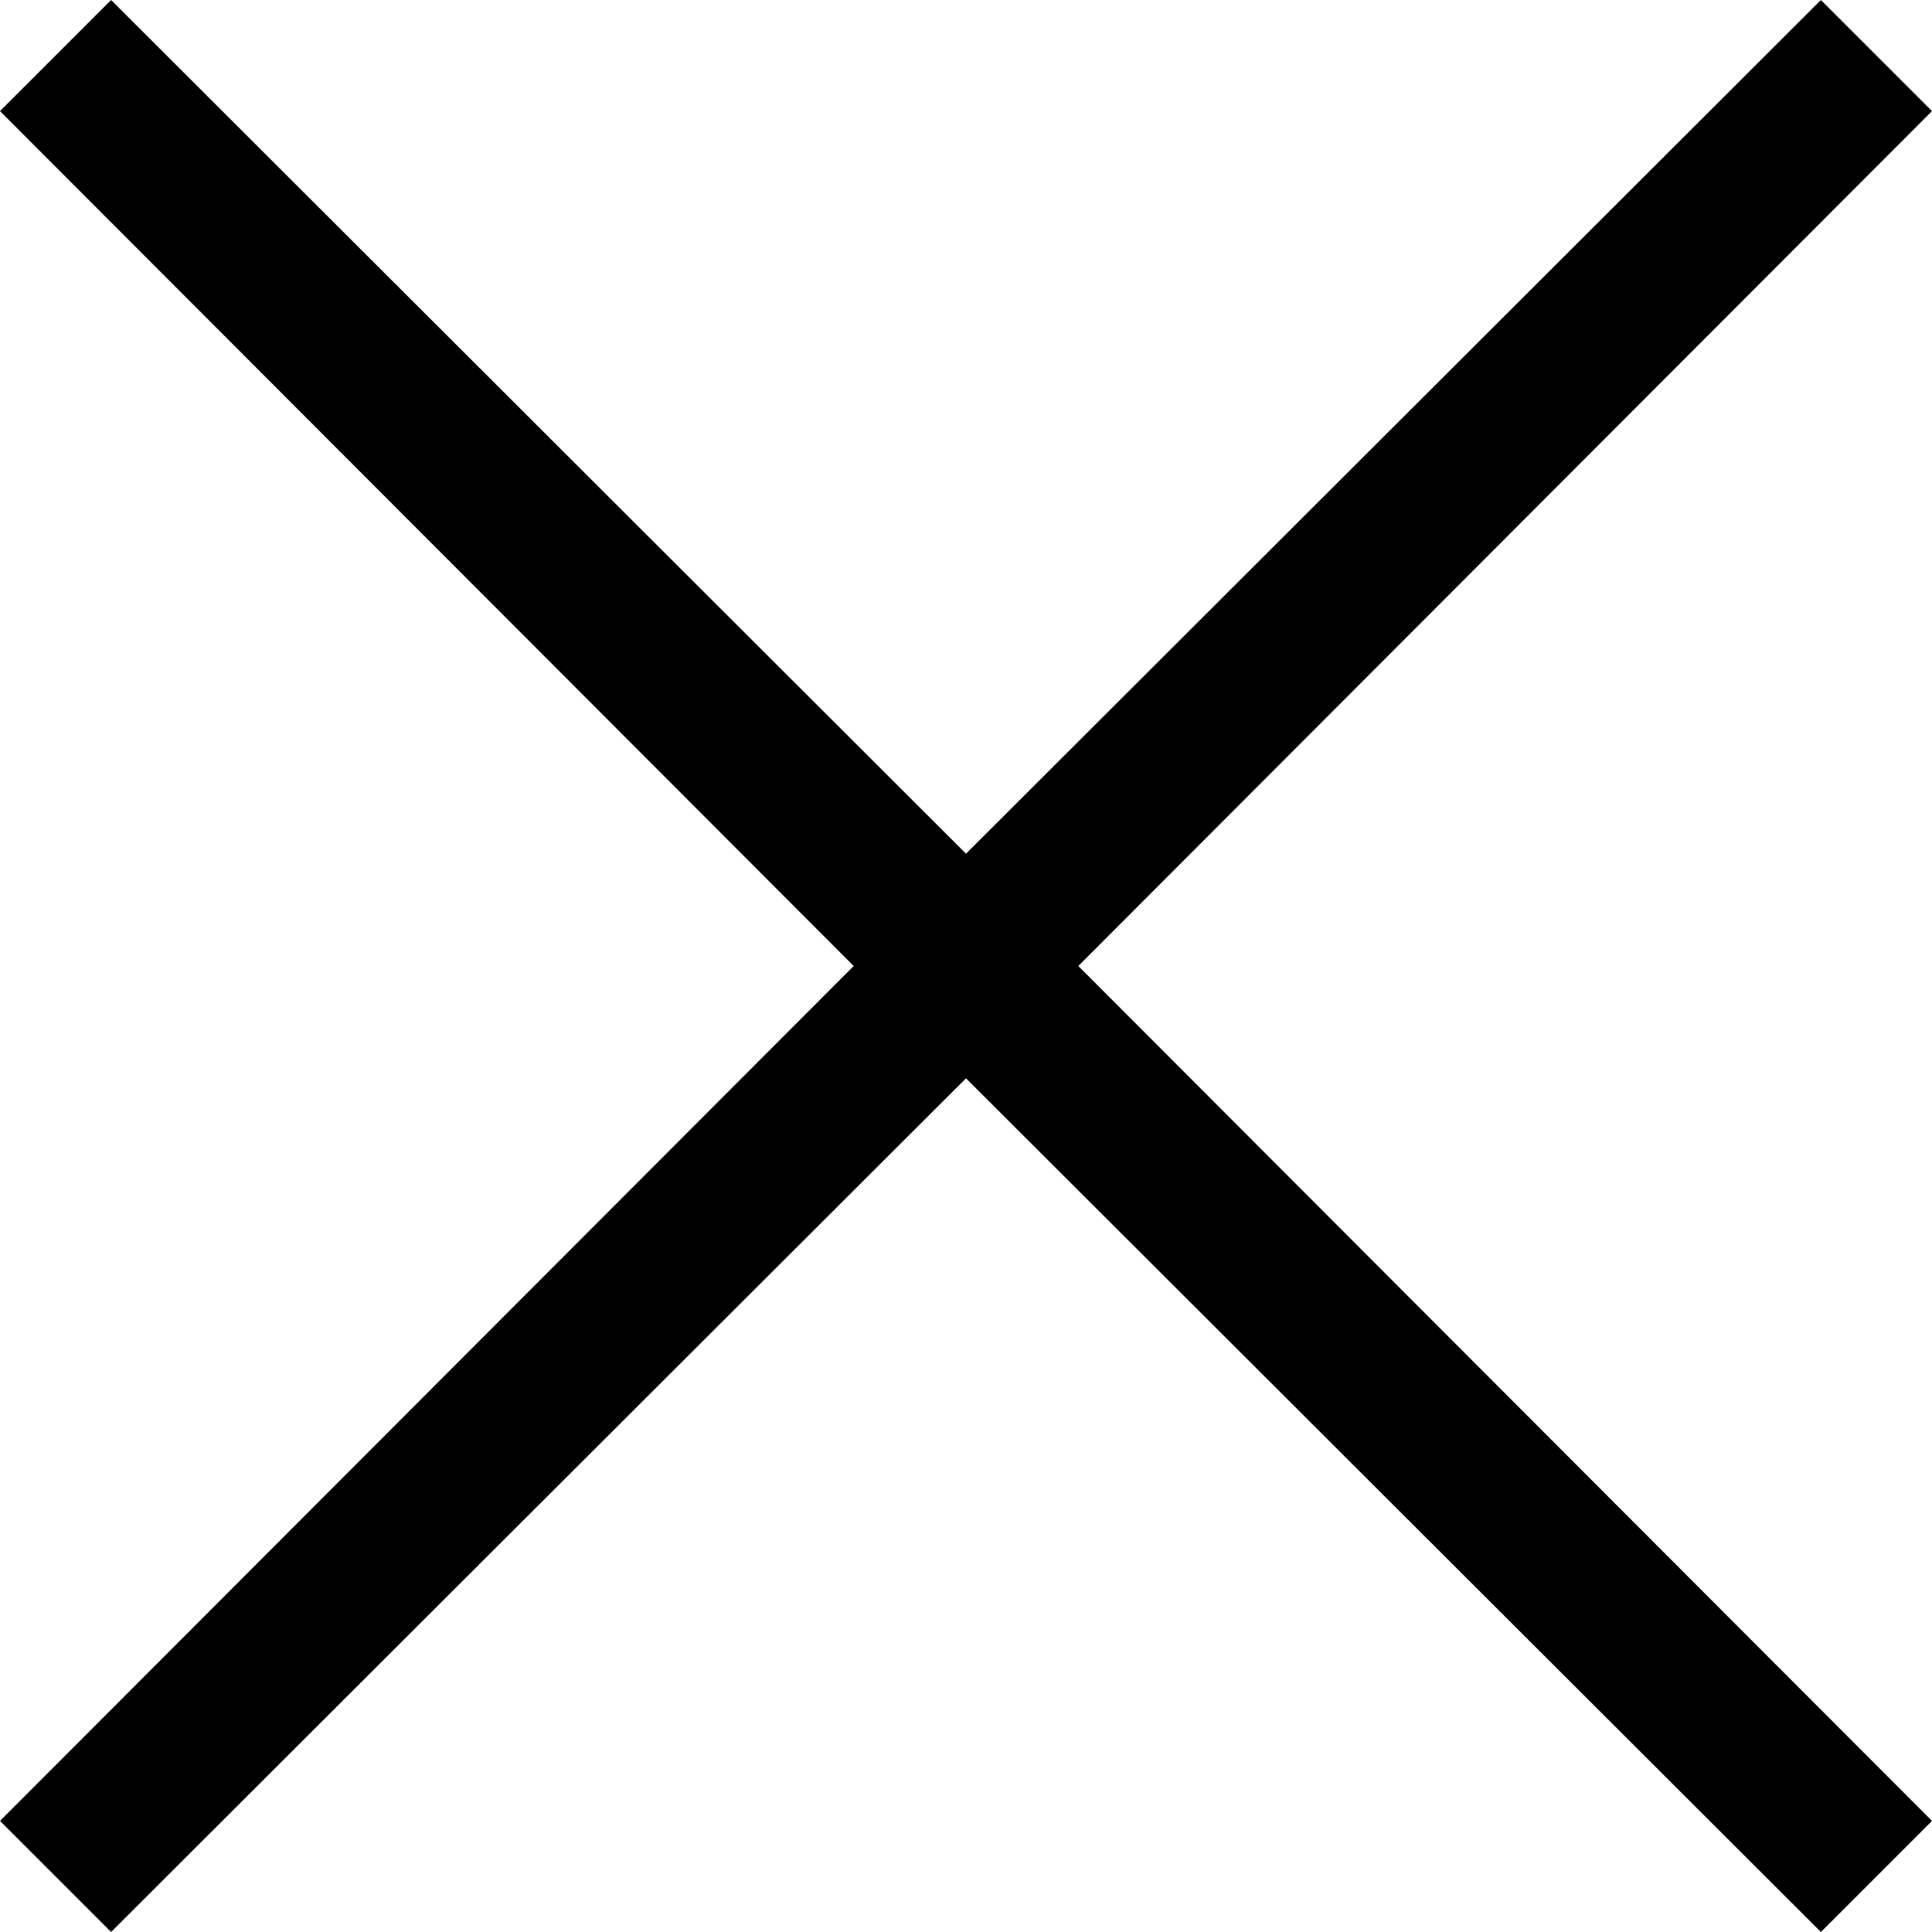
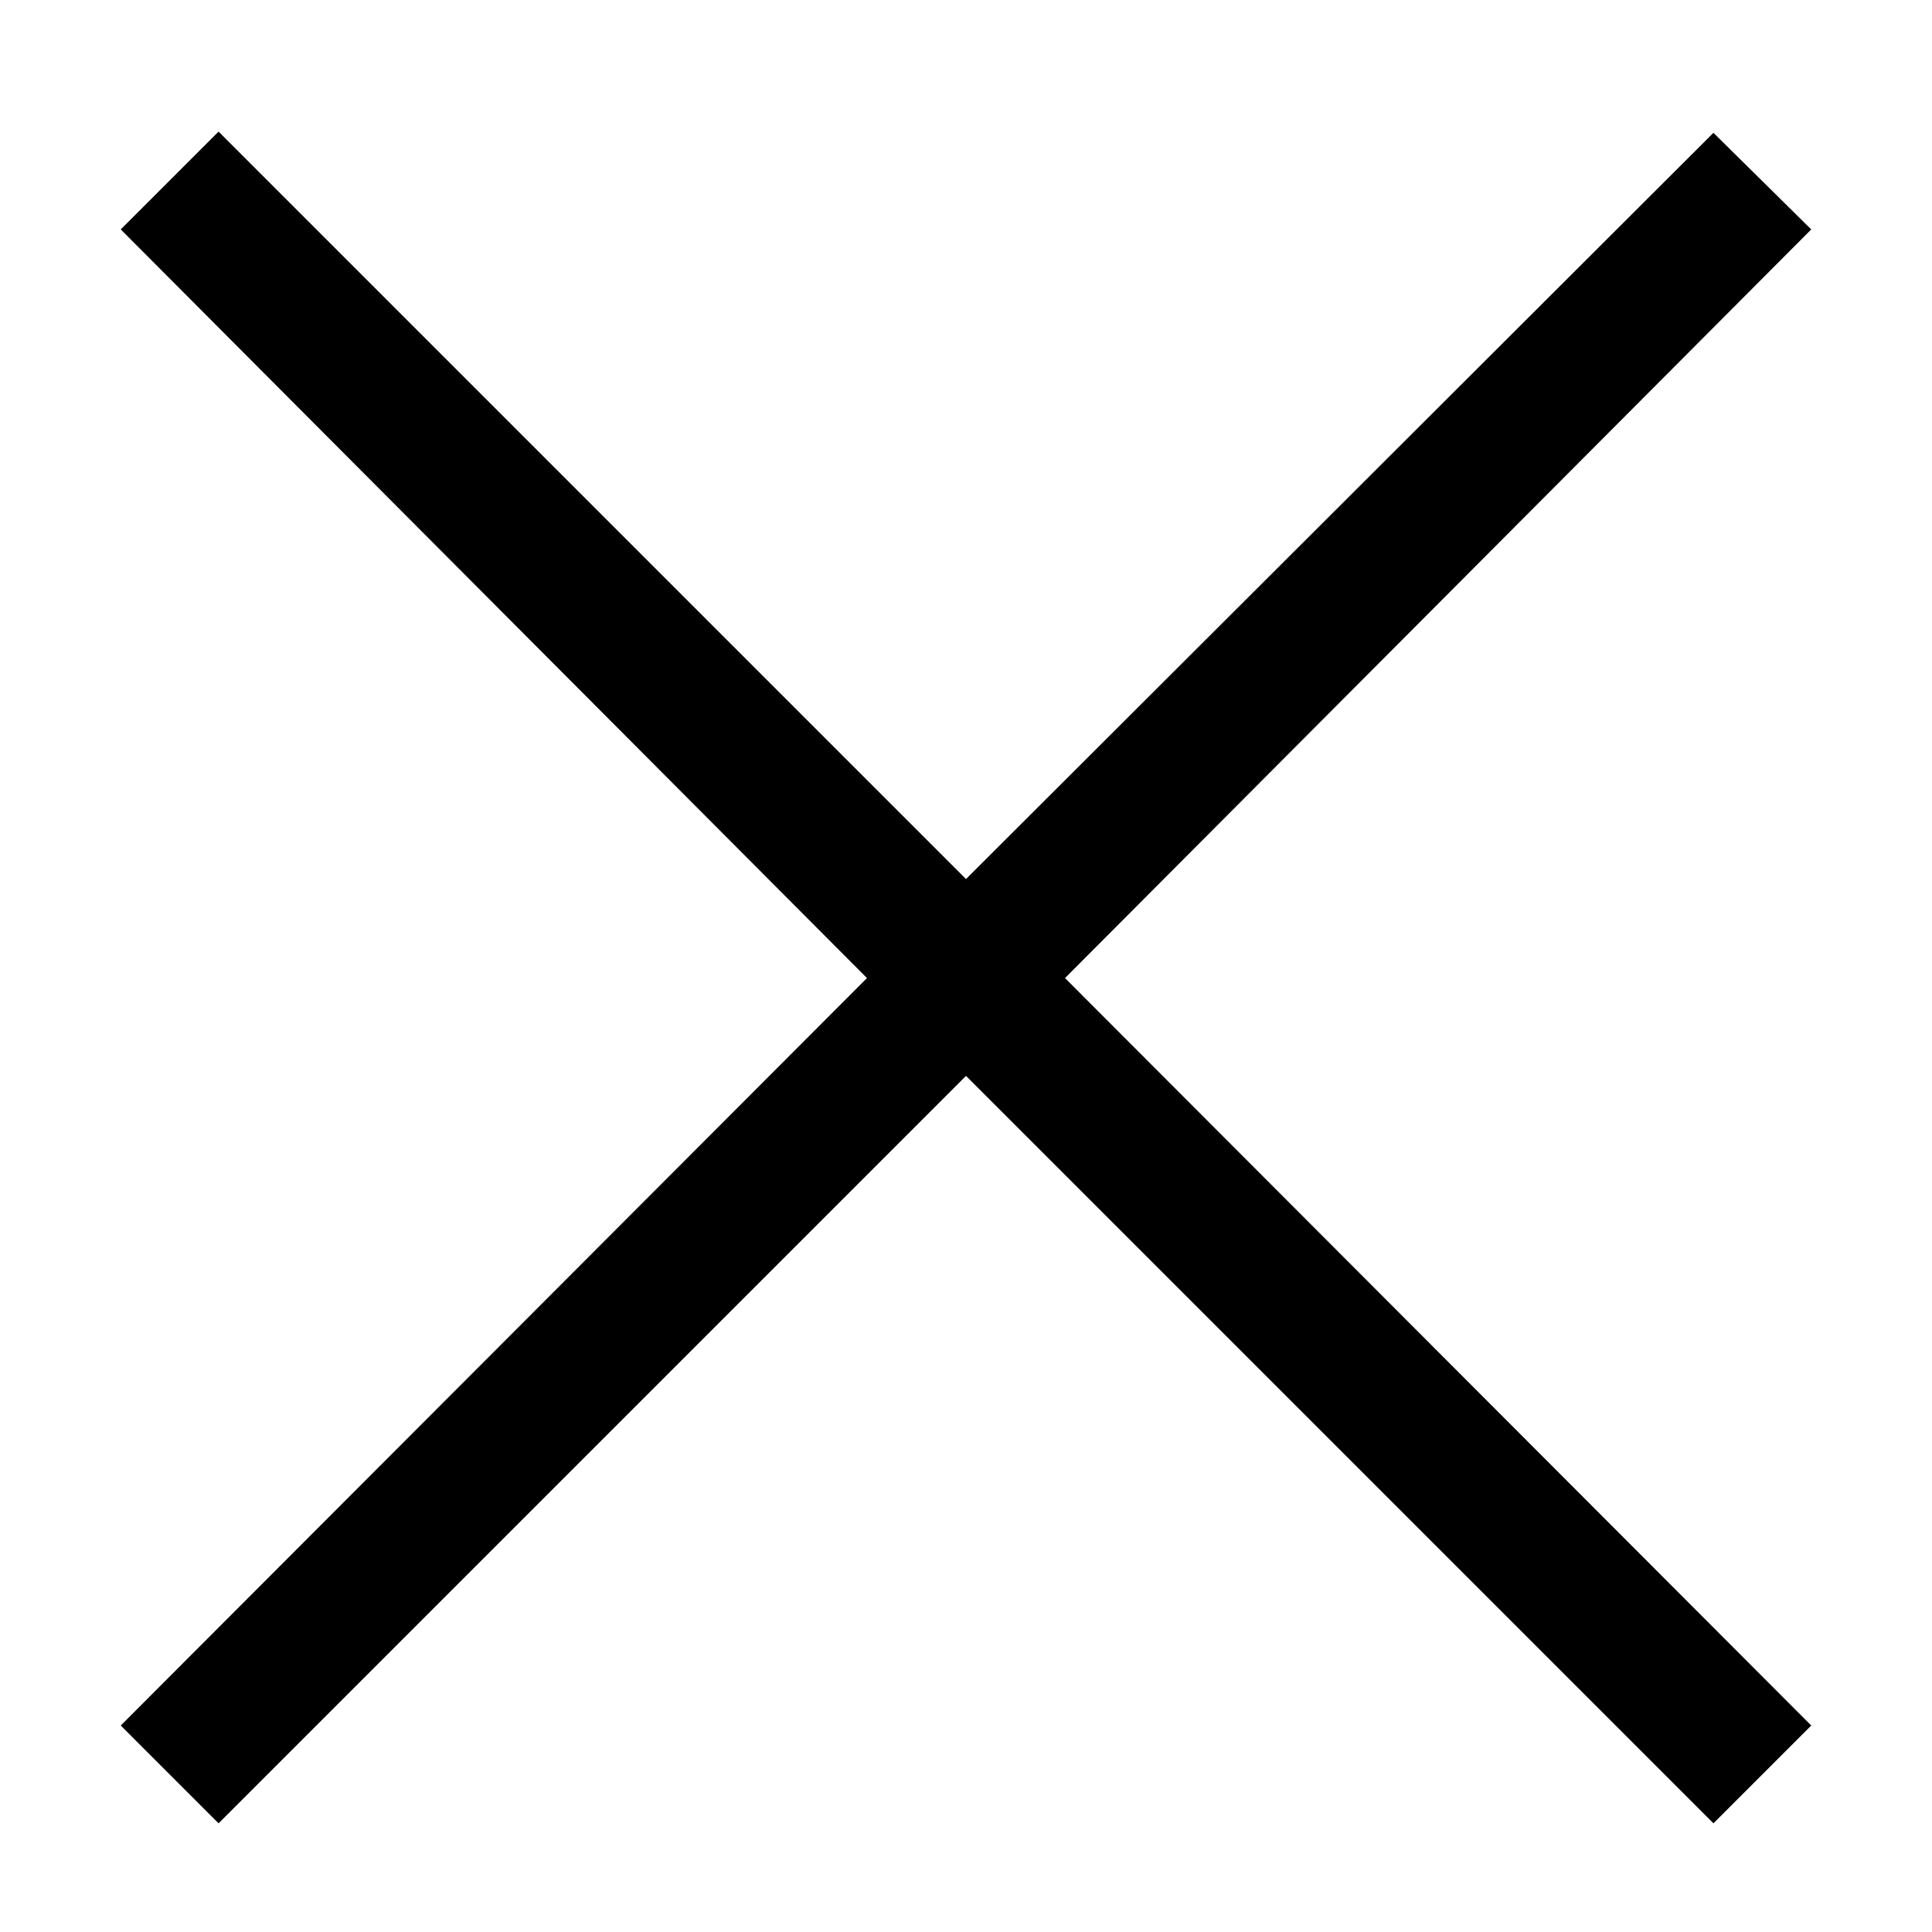
<svg xmlns="http://www.w3.org/2000/svg" id="Layer_1" data-name="Layer 1" viewBox="0 0 16 16">
-   <path d="M8.93,8,16,15.08l-.92.92L8,8.93.92,16,0,15.08,7.07,8,0,.92.92,0,8,7.07,15.08,0,16,.92Z" />
+   <path d="M8.82,8.1,15,14.29l-.81.81L8,8.91,1.81,15.1,1,14.29,7.18,8.1,1,1.9l.81-.81L8,7.28,14.19,1.1,15,1.9Z" />
</svg>
